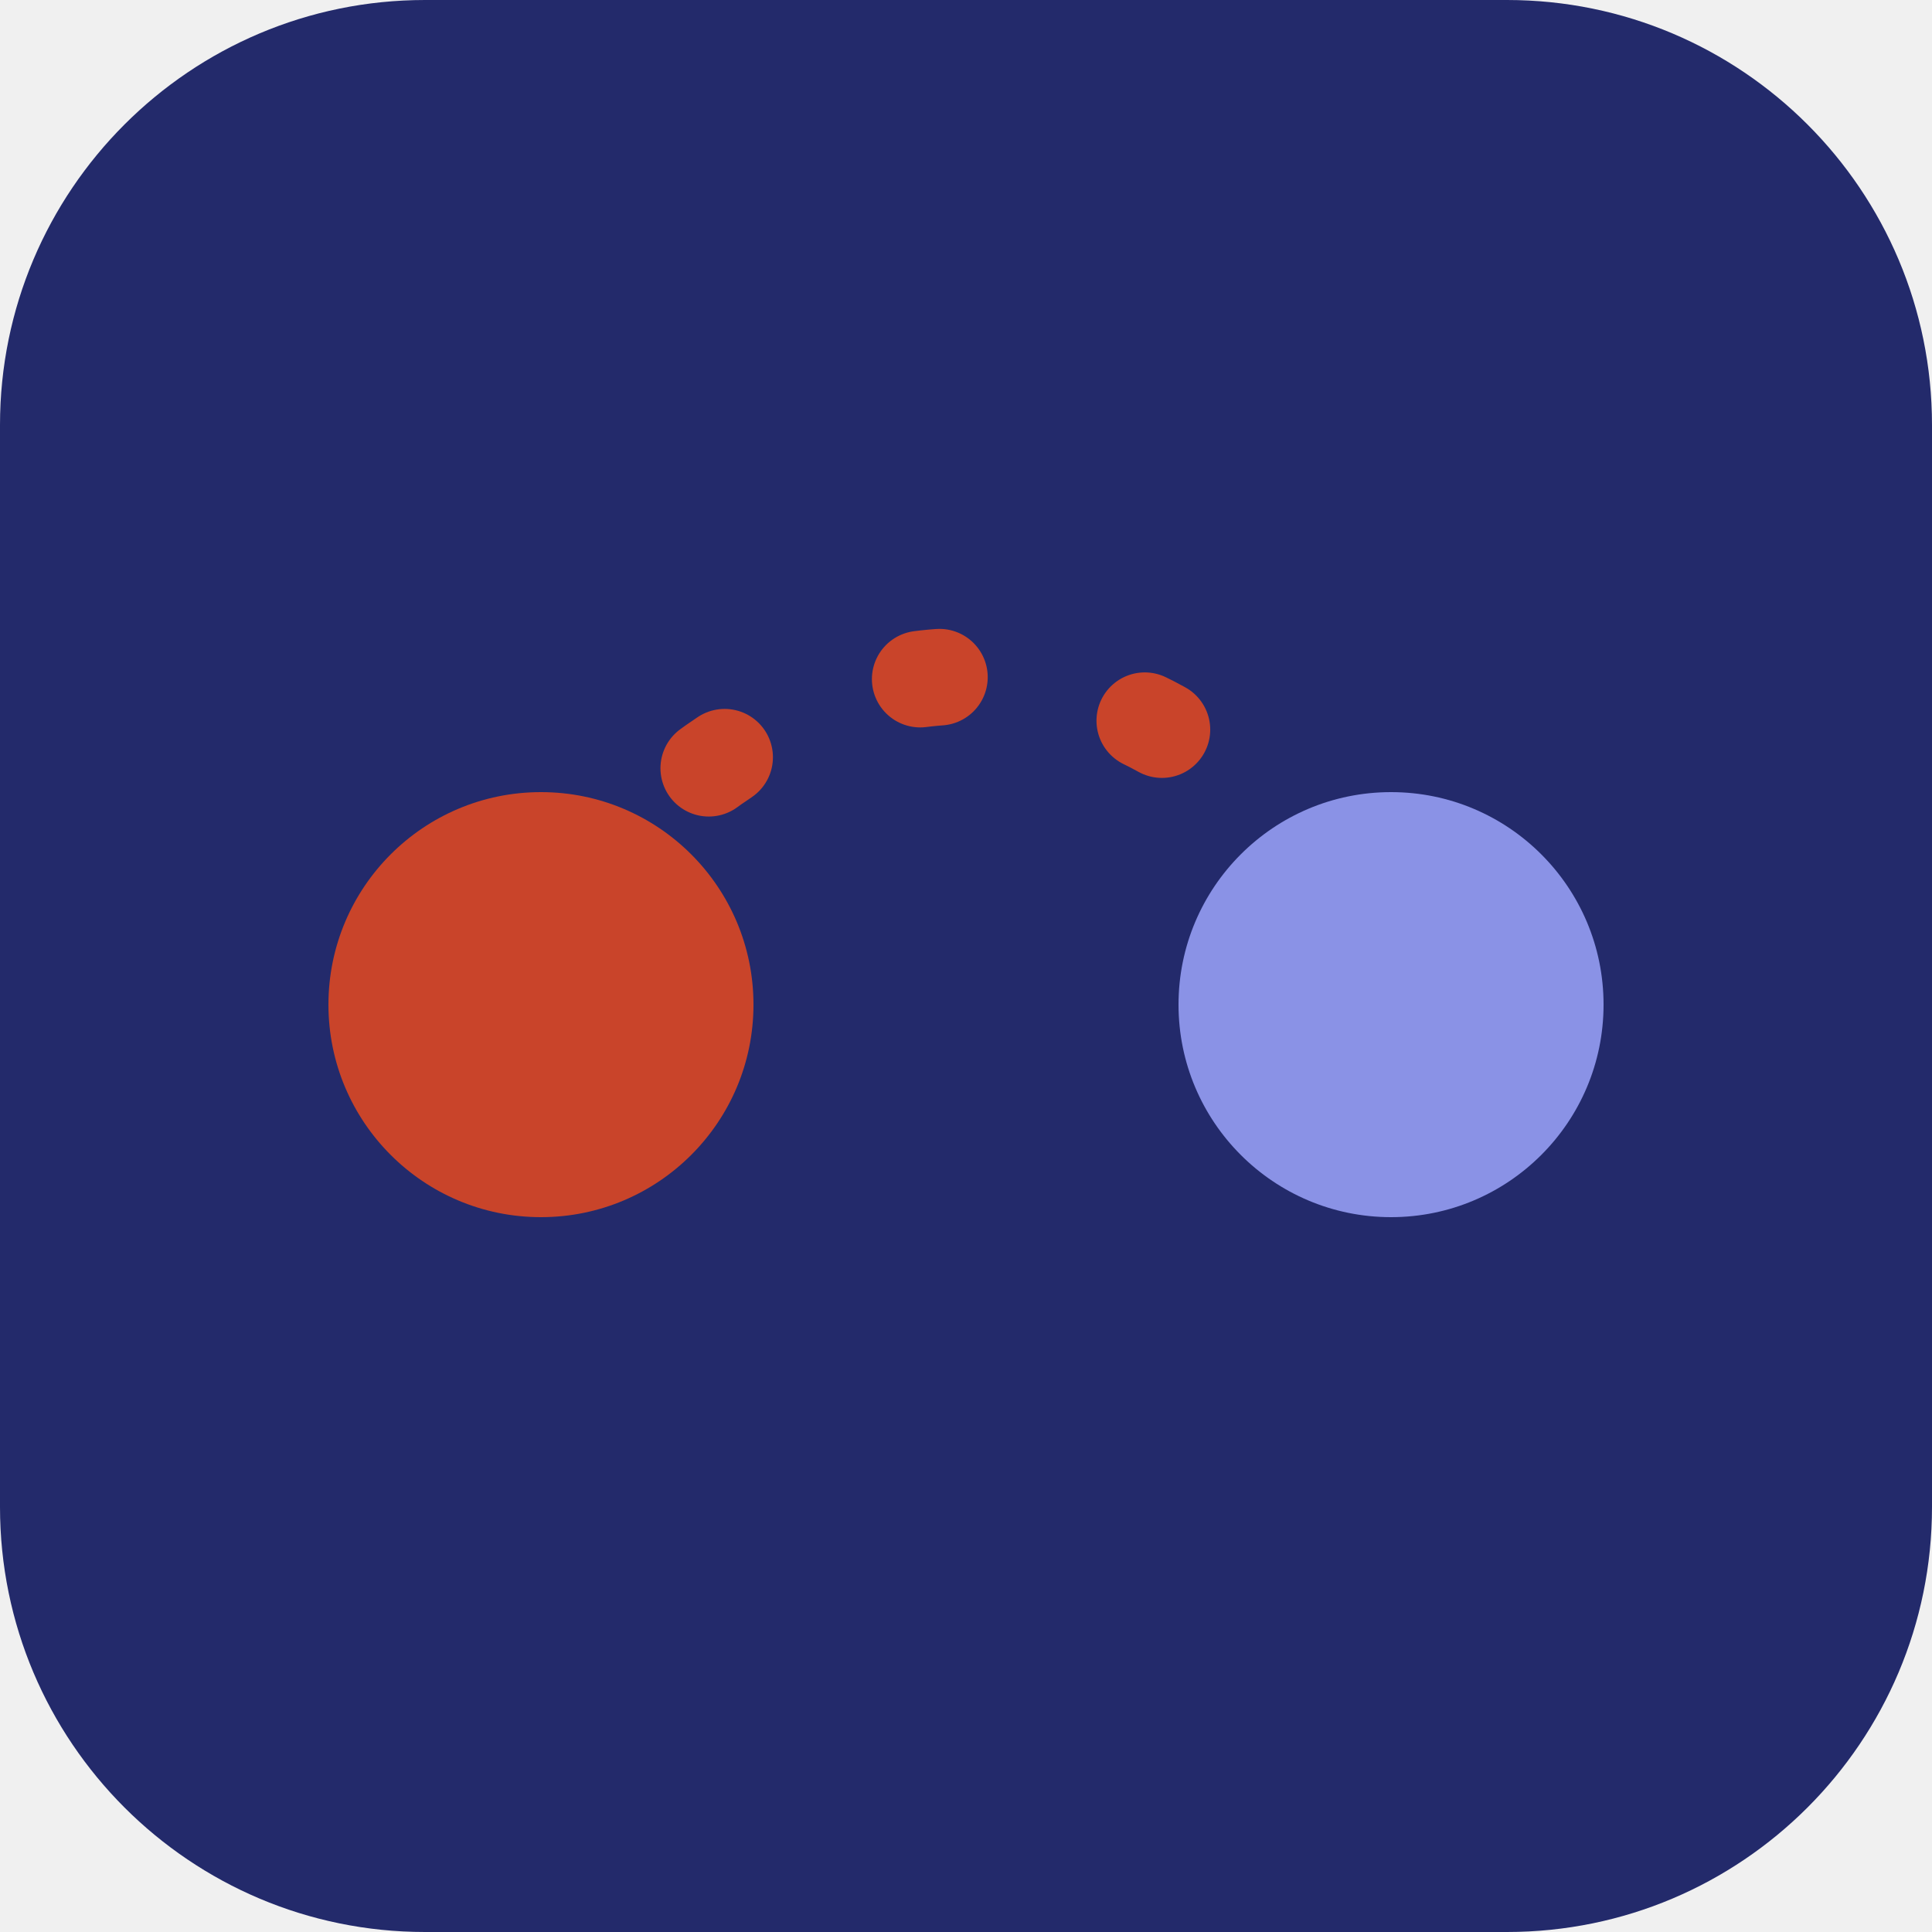
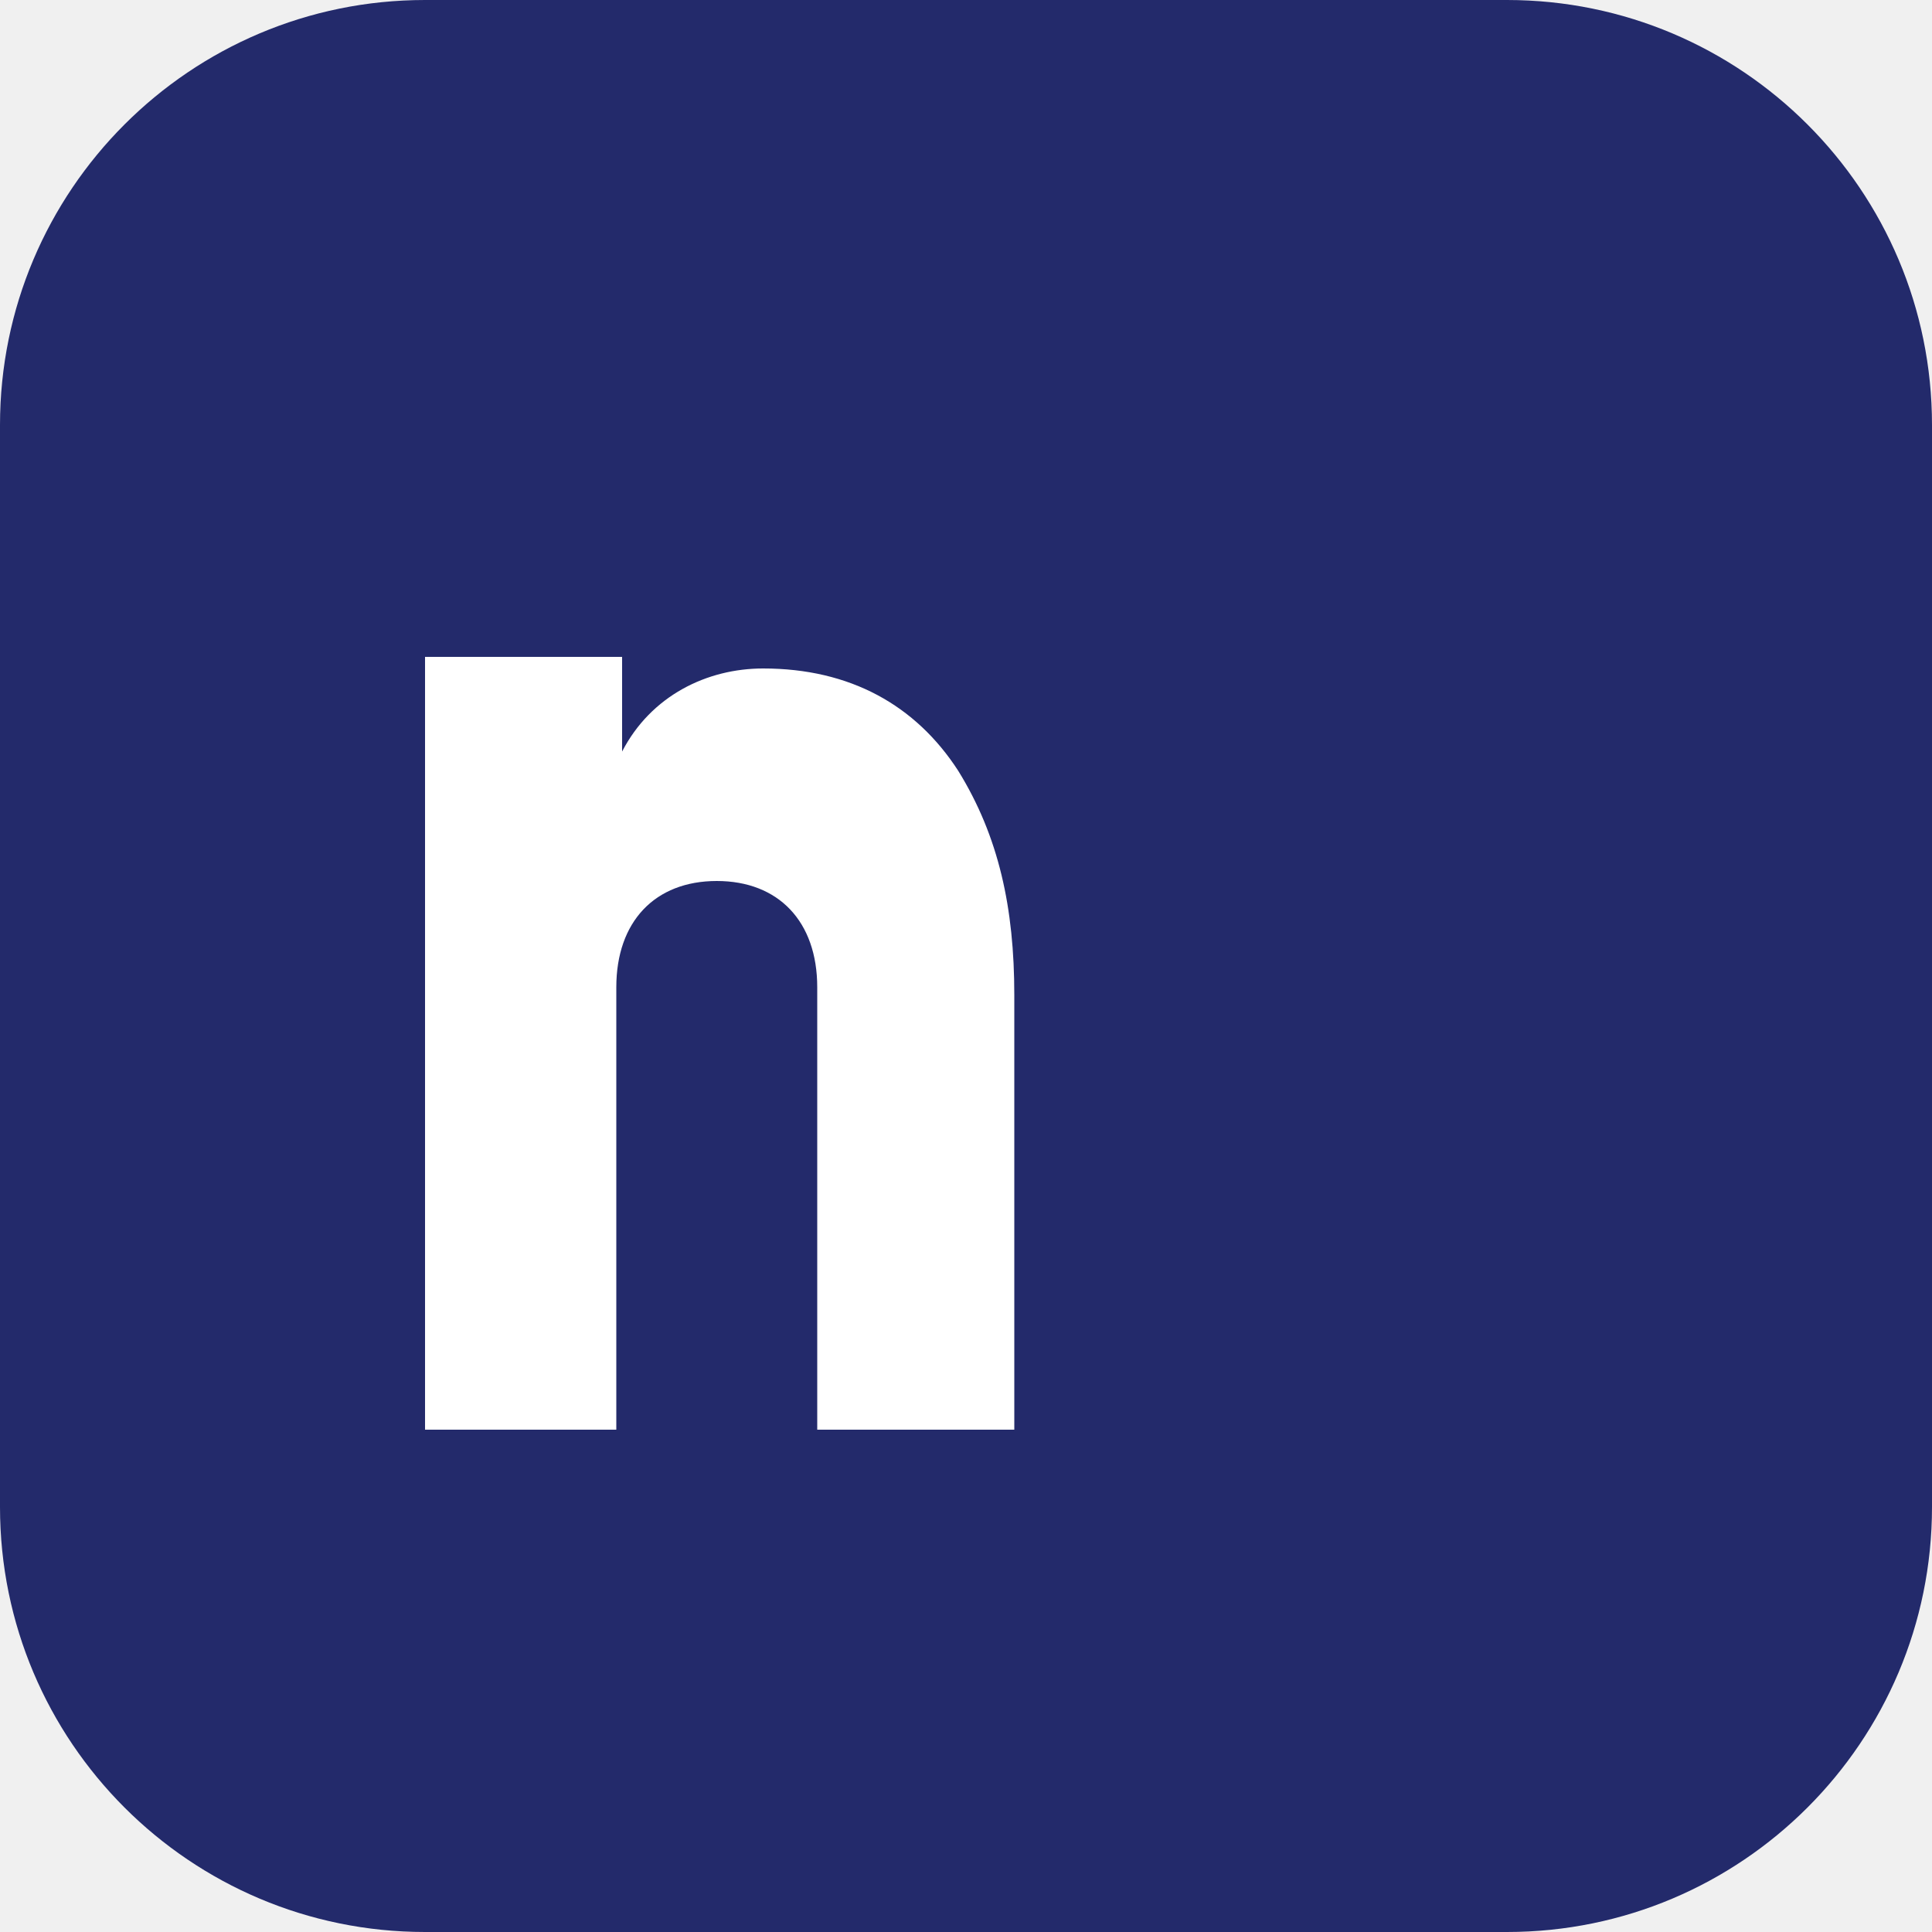
<svg xmlns="http://www.w3.org/2000/svg" viewBox="0 0 100 100" role="img" aria-label="Noivia">
  <rect width="100" height="100" rx="22" fill="#232A6B" />
-   <path d="M 28 48 Q 50 22 72 48" fill="none" stroke="#C9442A" stroke-width="5" stroke-linecap="round" stroke-dasharray="1 11" />
-   <circle cx="28" cy="52" r="11" fill="#C9442A" />
-   <circle cx="72" cy="52" r="11" fill="#8A92E6" />
+   <path fill="#FFFFFF" d="M22 74V34h10.2v4.9c1.5-2.9 4.4-4.3 7.3-4.3 4.5 0 7.9 1.9 10.1 5.3 2.1 3.4 2.9 7.1 2.9 11.6V74H42.3V51.1c0-3.4-2-5.5-5.2-5.5s-5.2 2.1-5.2 5.5V74H22z" />
</svg>
